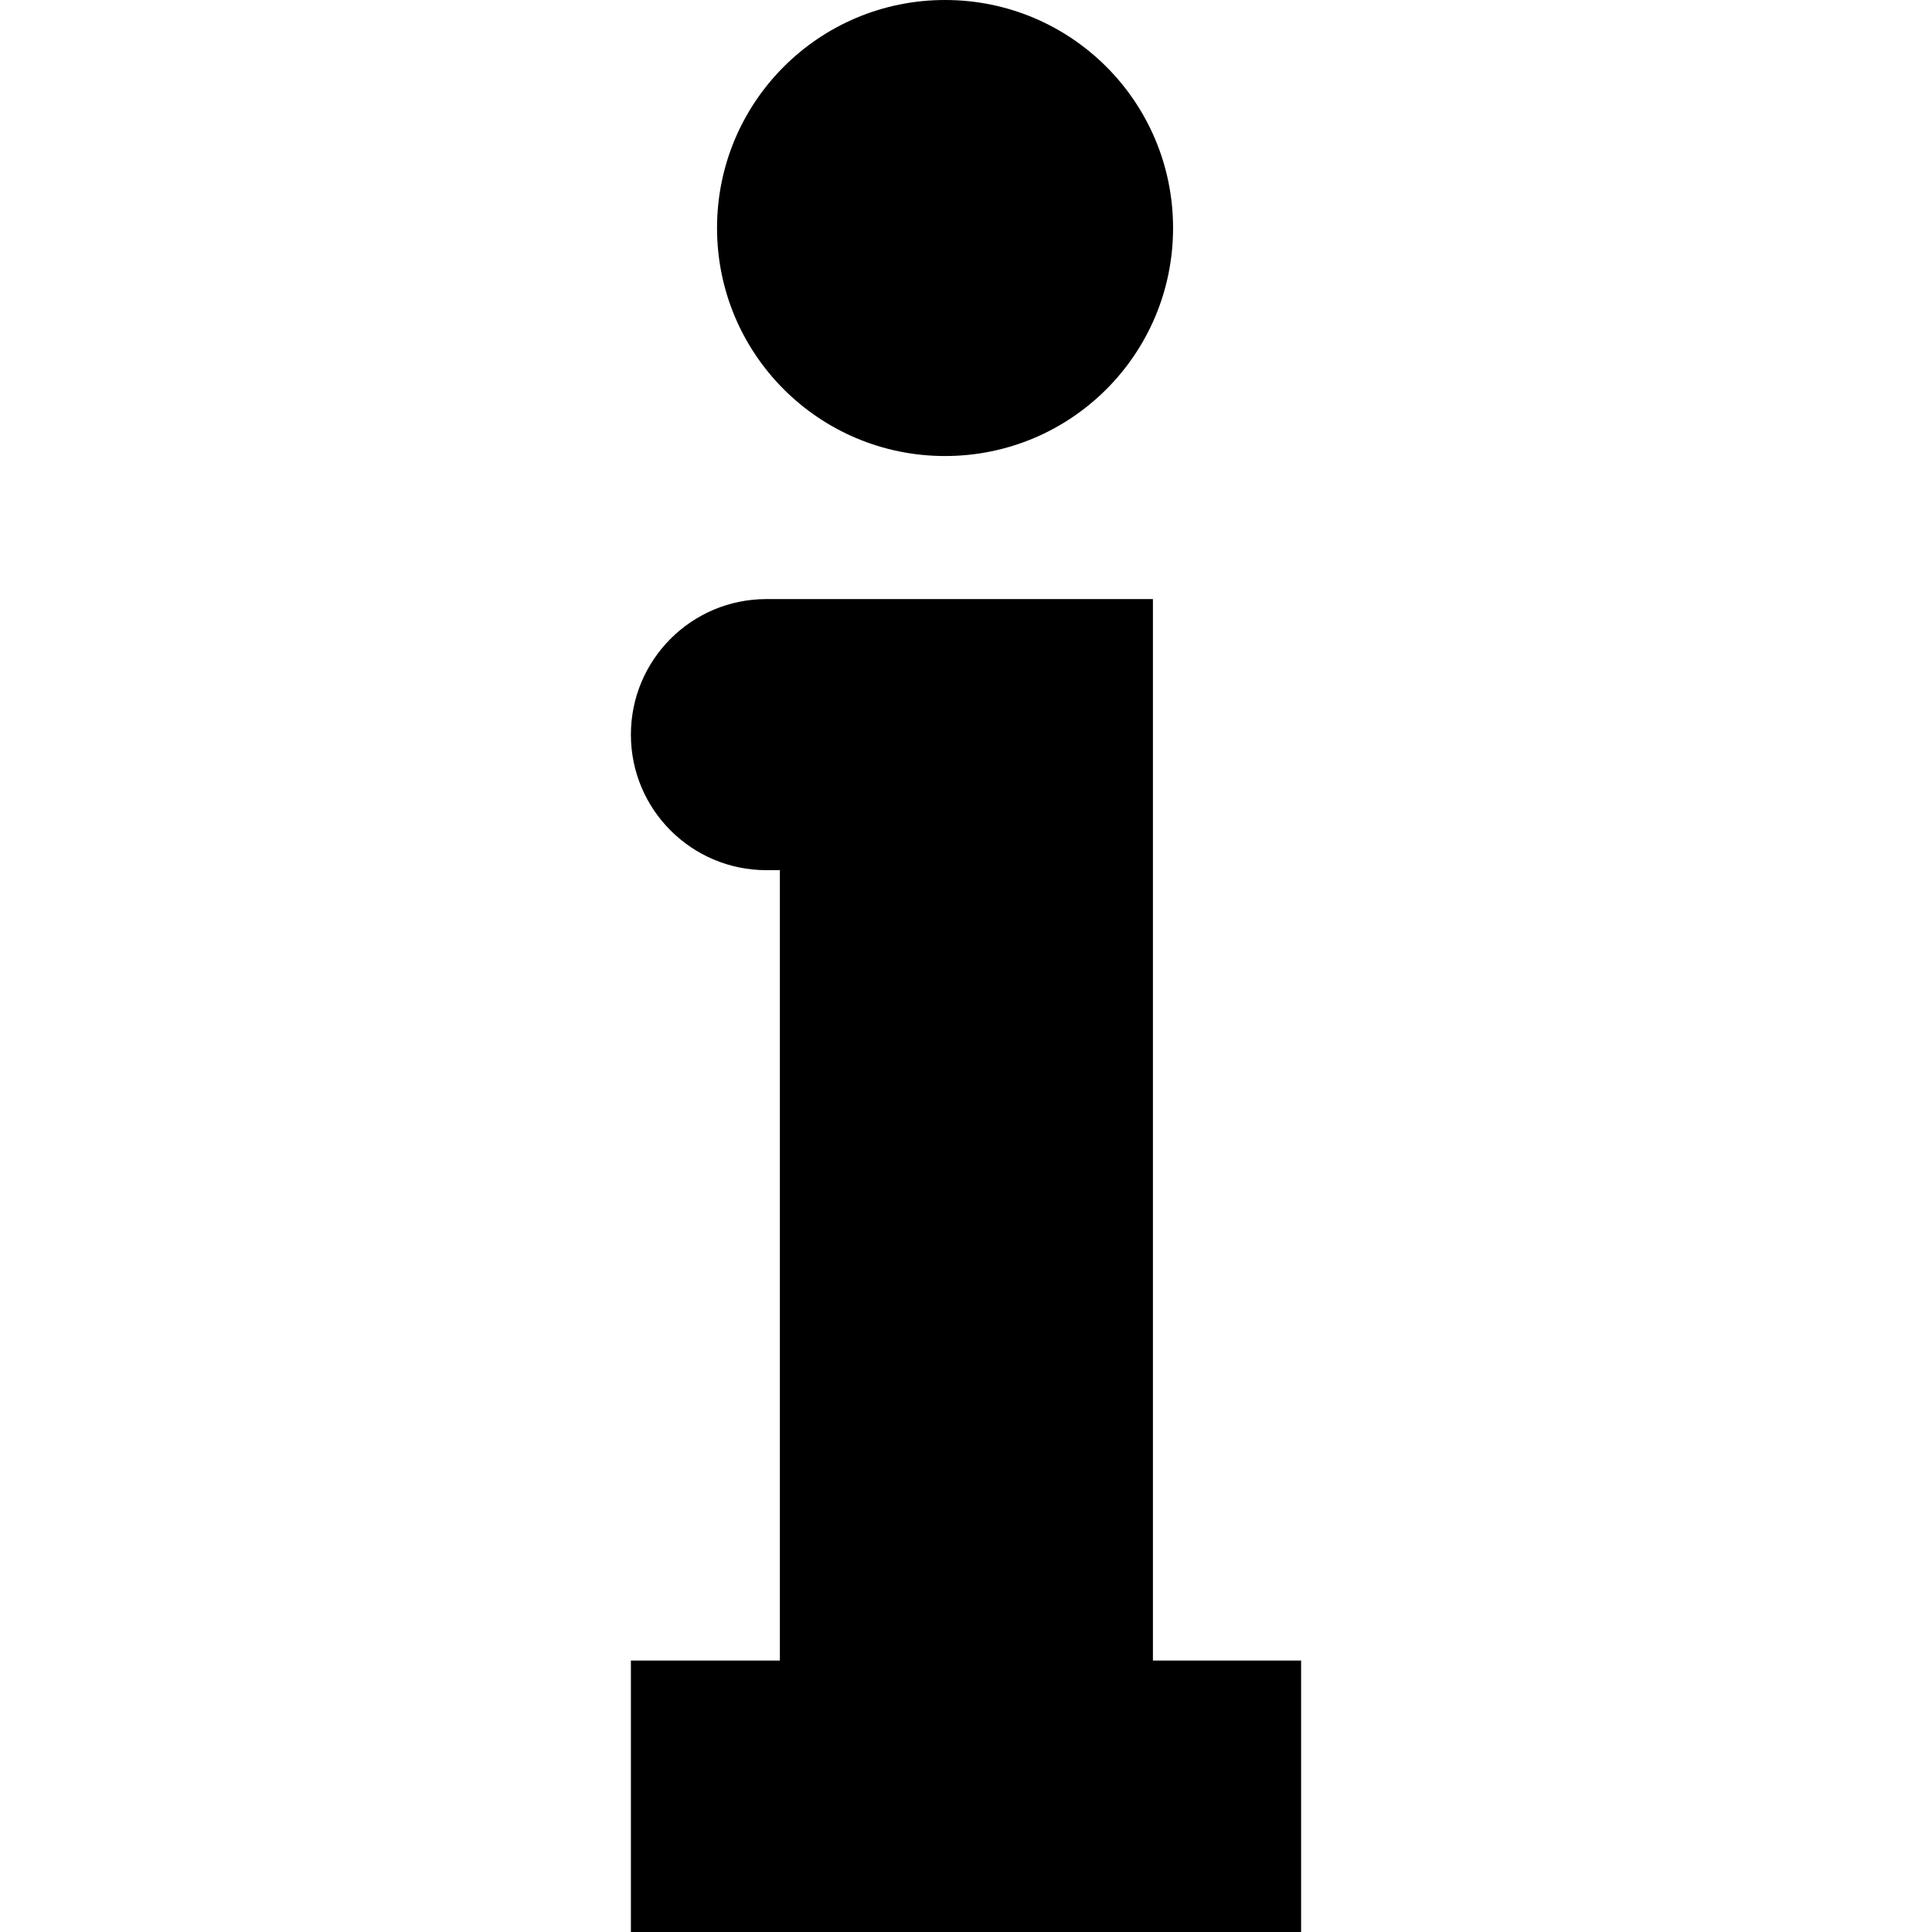
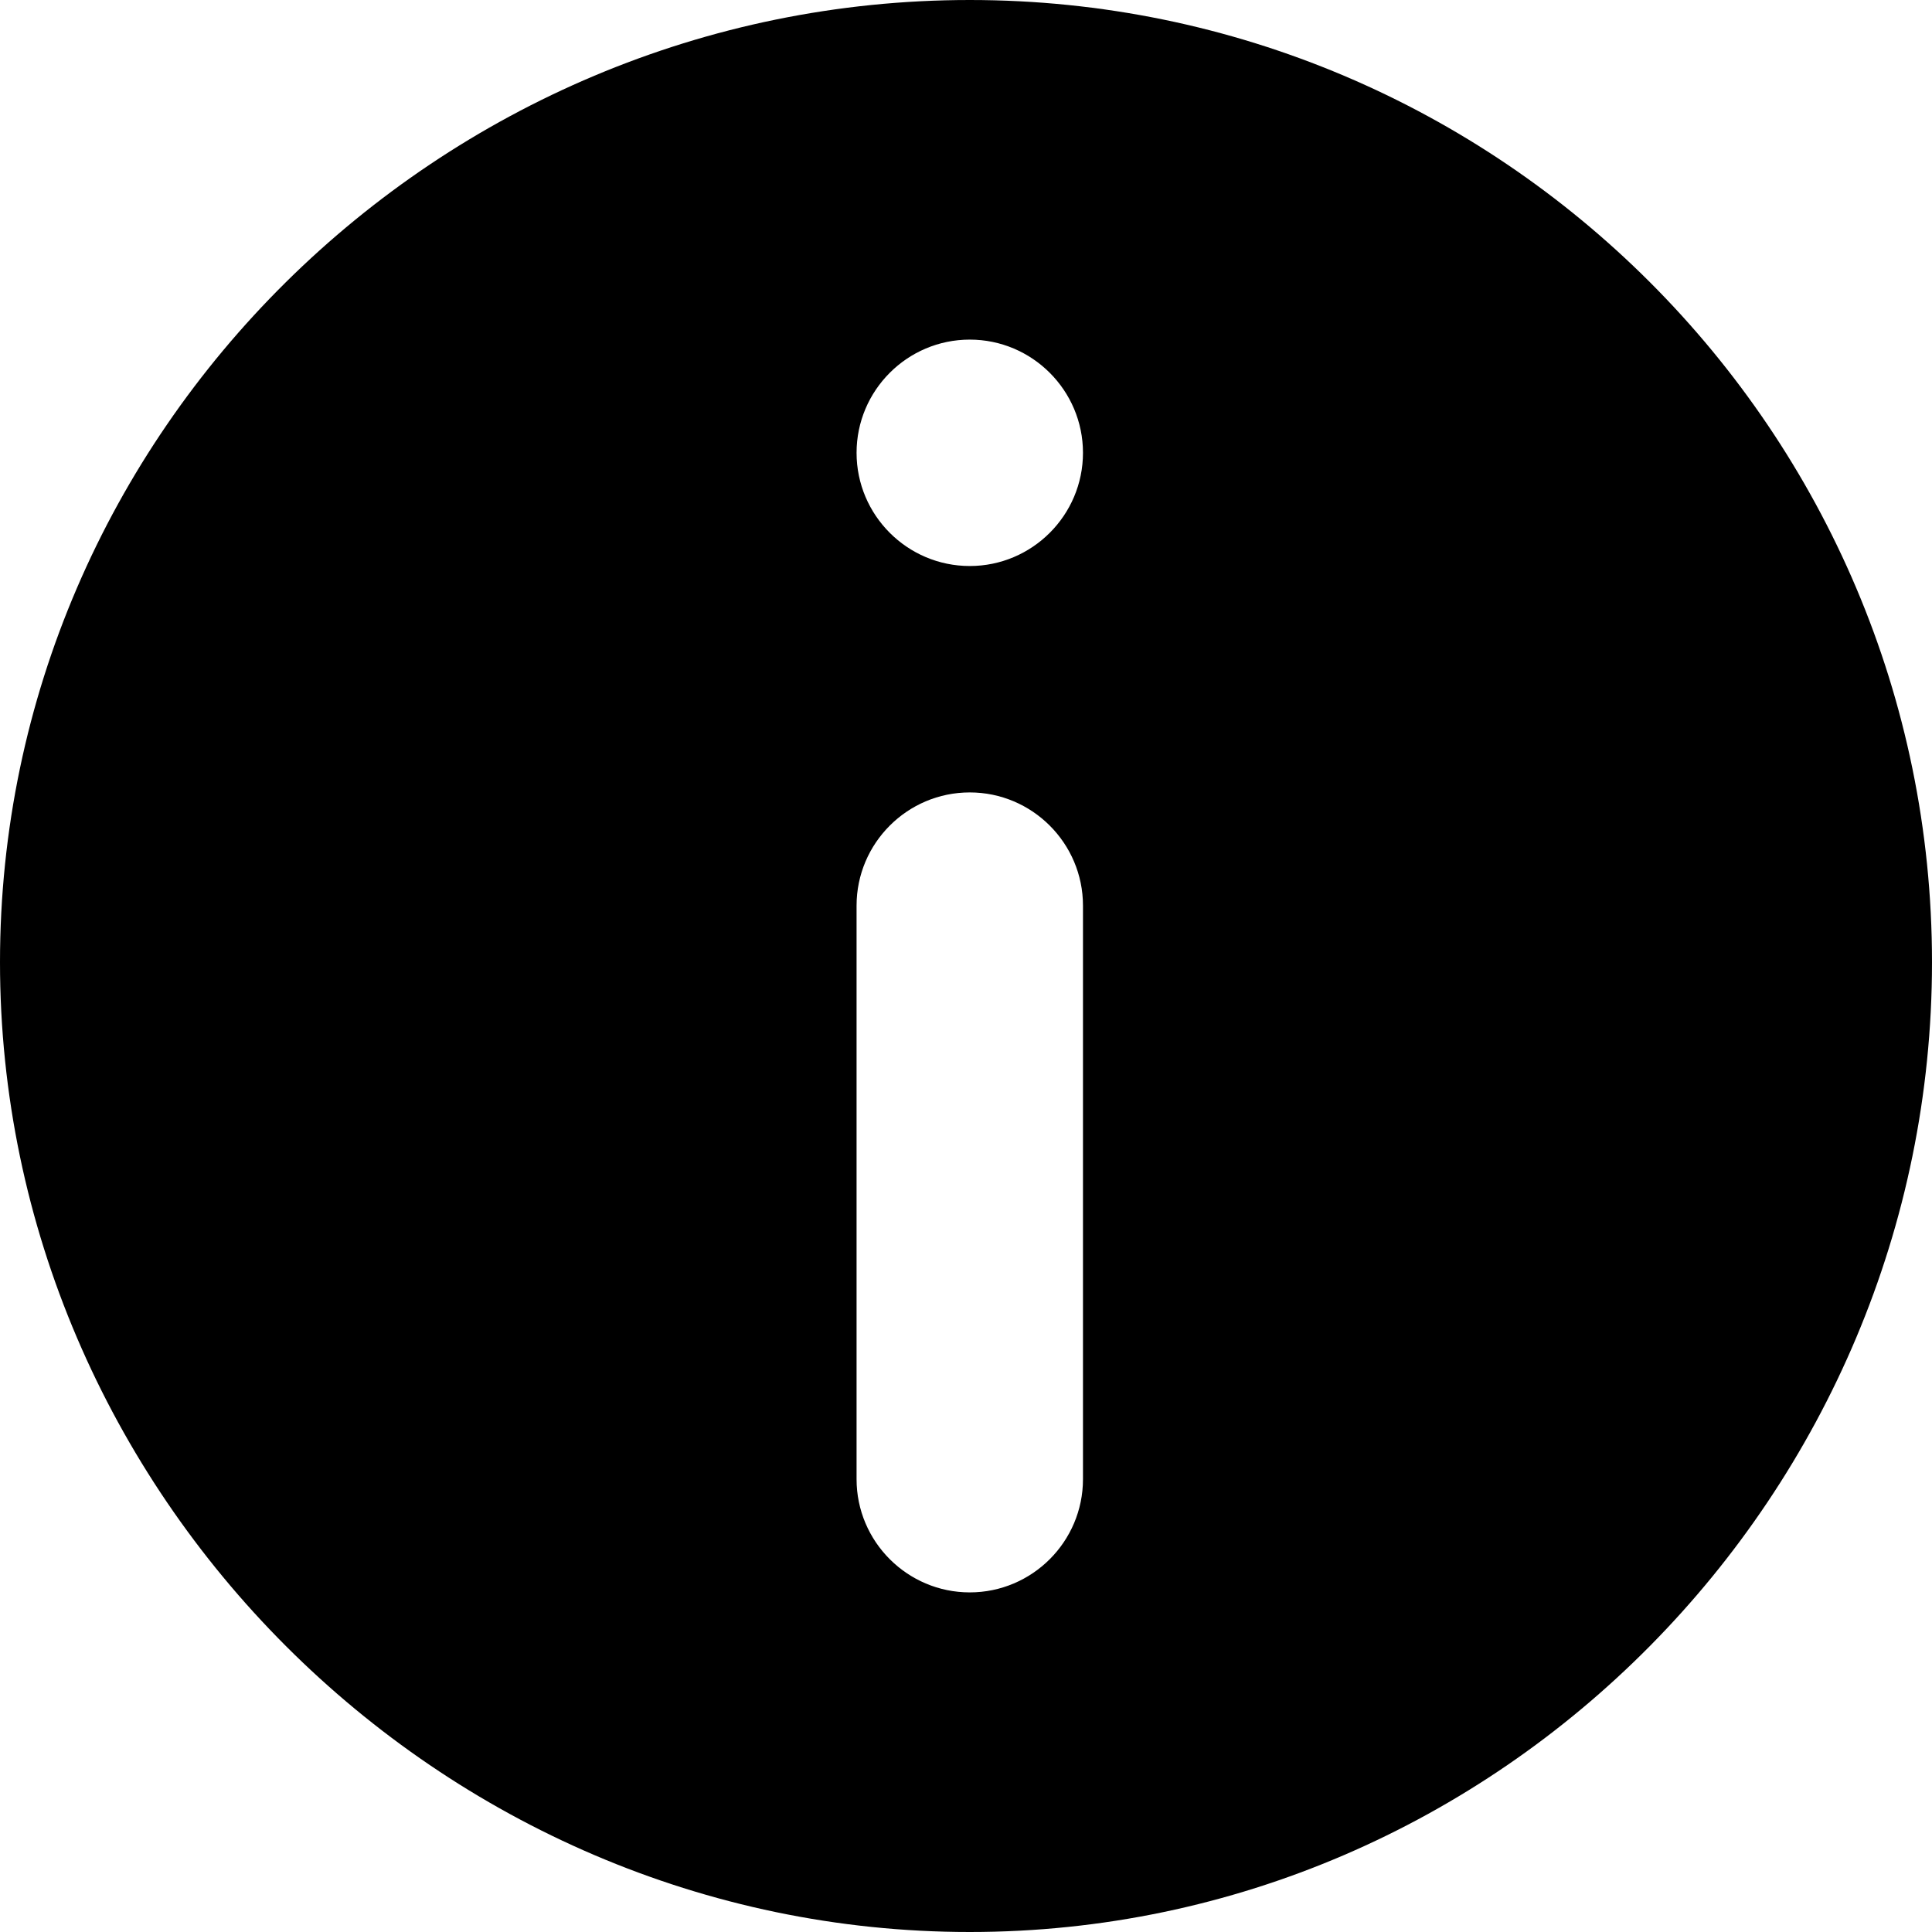
- <svg xmlns="http://www.w3.org/2000/svg" version="1.1" id="Capa_1" x="0px" y="0px" viewBox="0 0 488.9 488.9" style="enable-background:new 0 0 488.9 488.9;" xml:space="preserve">
+ <svg xmlns="http://www.w3.org/2000/svg" version="1.1" id="Capa_1" x="0px" y="0px" viewBox="0 0 512 512" style="enable-background:new 0 0 512 512;" xml:space="preserve">
  <g>
    <g>
-       <path d="M239.15,0c31.9,0,57.7,25.8,57.7,57.7s-25.8,57.7-57.7,57.7s-57.7-25.8-57.7-57.7S207.25,0,239.15,0z M291.65,151.6h-1.5    h-92.8h-3.4c-19,0-34.3,15.4-34.3,34.3l0,0c0,19,15.4,34.3,34.3,34.3h3.4v200h-37.7v68.7h169.6v-68.7h-37.5V151.6H291.65z" />
+       <path d="M257,0C116.39,0,0,114.39,0,255s116.39,257,257,257s255-116.39,255-257S397.61,0,257,0z M287,392c0,16.54-13.47,30-30,30    c-16.54,0-30-13.46-30-30V240c0-16.54,13.46-30,30-30c16.53,0,30,13.46,30,30V392z M257,150c-16.54,0-30-13.46-30-30    s13.46-30,30-30c16.53,0,30,13.46,30,30S273.53,150,257,150z" />
    </g>
  </g>
  <g>
</g>
  <g>
</g>
  <g>
</g>
  <g>
</g>
  <g>
</g>
  <g>
</g>
  <g>
</g>
  <g>
</g>
  <g>
</g>
  <g>
</g>
  <g>
</g>
  <g>
</g>
  <g>
</g>
  <g>
</g>
  <g>
</g>
</svg>
